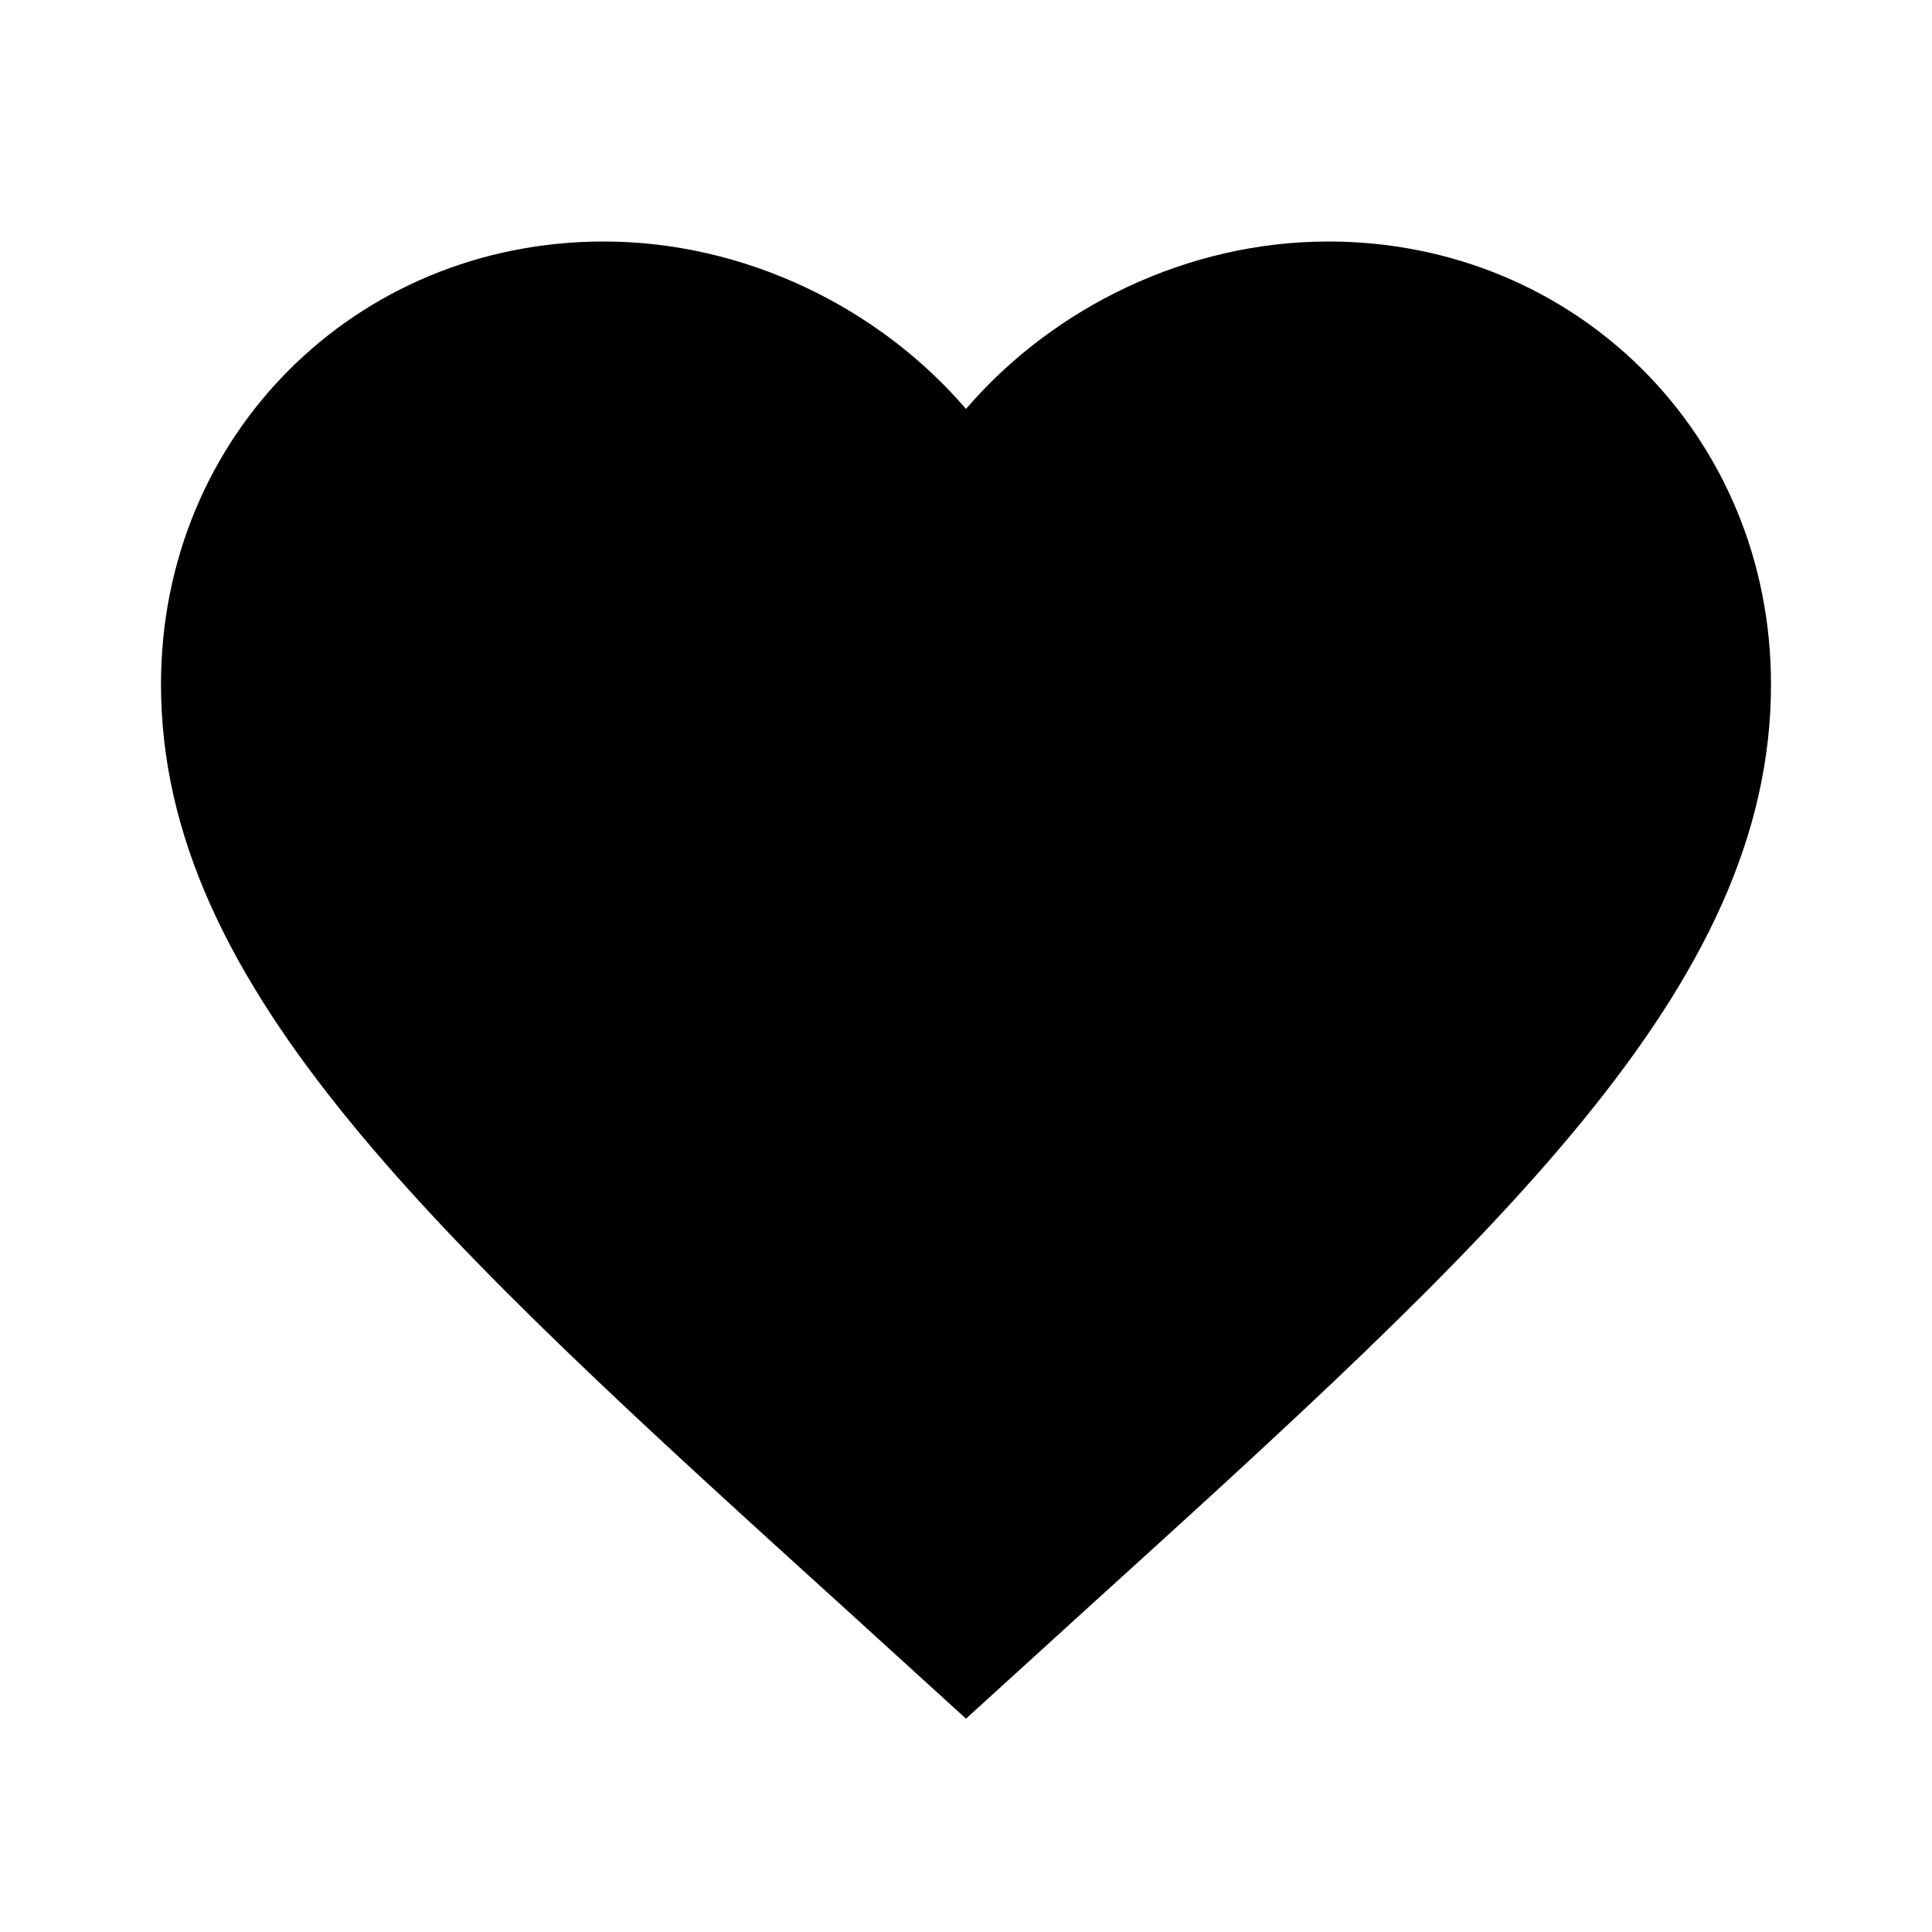
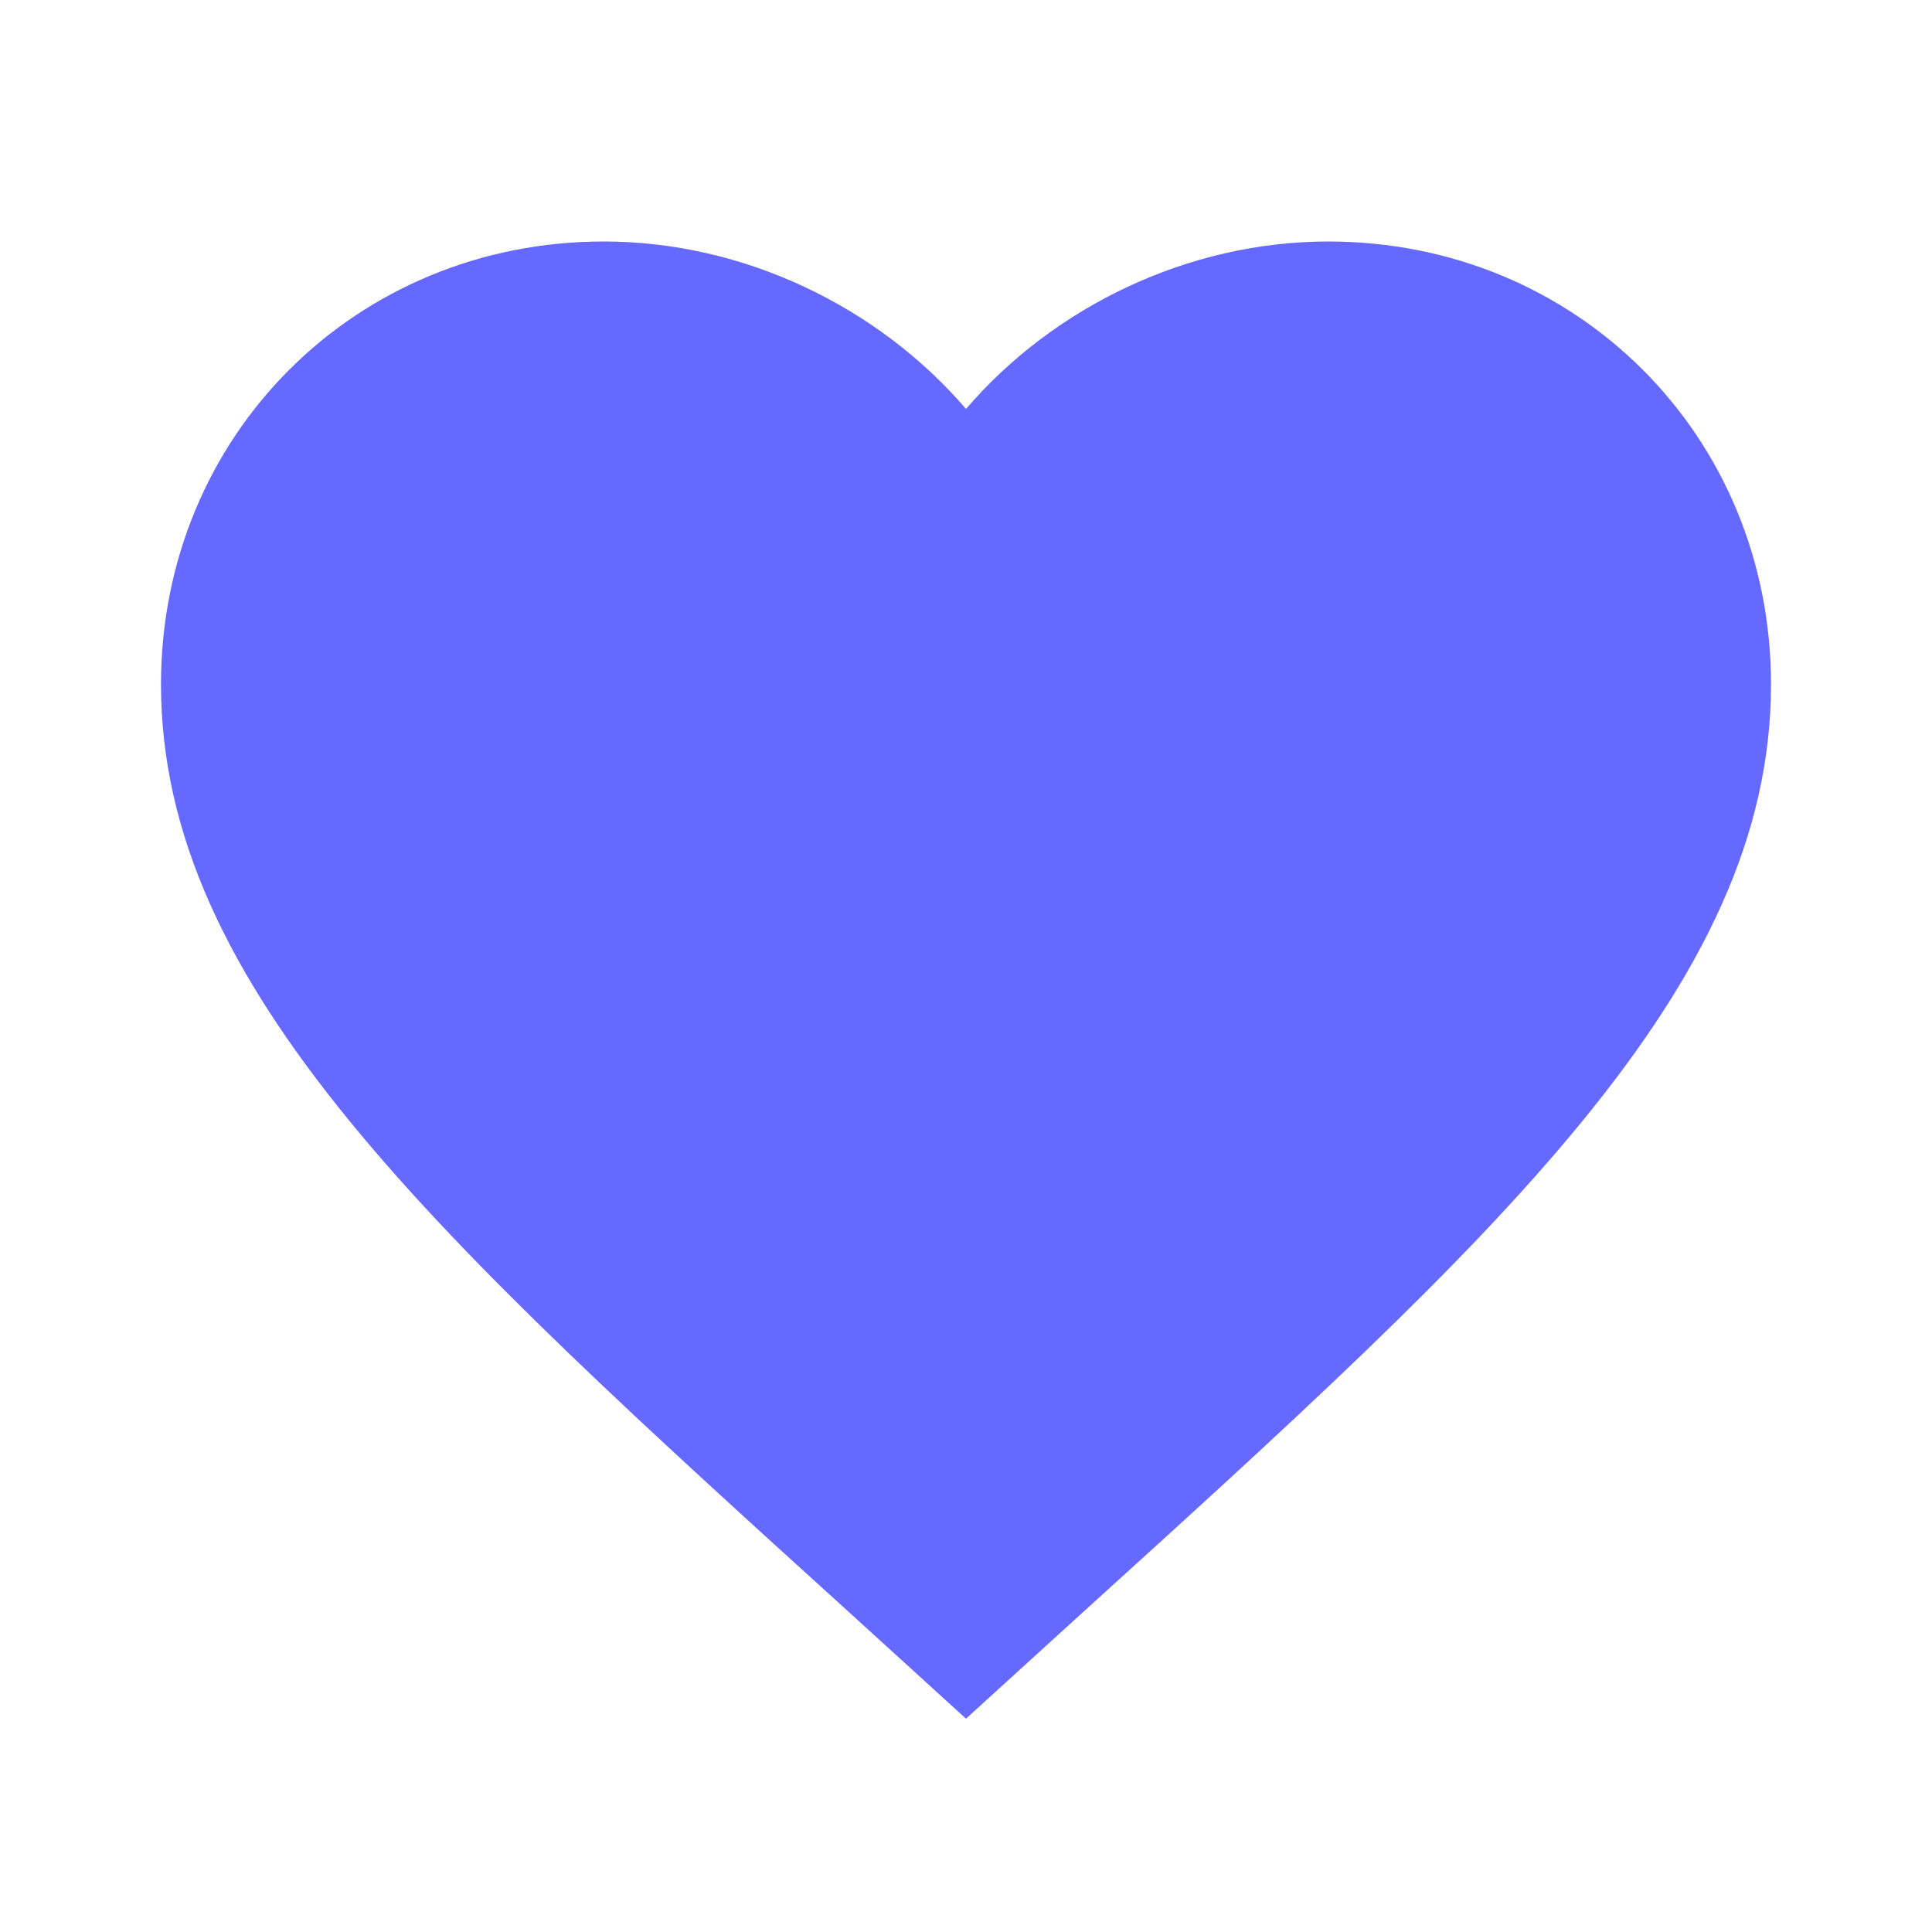
<svg xmlns="http://www.w3.org/2000/svg" width="24" height="24" viewBox="0 0 24 24" fill="none">
-   <path d="M12 21.35L10.55 20.03C5.4 15.36 2 12.27 2 8.5C2 5.41 4.42 3 7.5 3C9.24 3 10.91 3.81 12 5.08C13.09 3.81 14.76 3 16.5 3C19.58 3 22 5.41 22 8.5C22 12.27 18.6 15.36 13.45 20.03L12 21.35Z" fill="black" />
+   <path d="M12 21.35L10.55 20.03C5.4 15.36 2 12.27 2 8.5C2 5.41 4.42 3 7.5 3C9.24 3 10.91 3.81 12 5.08C13.09 3.81 14.76 3 16.5 3C19.58 3 22 5.41 22 8.5C22 12.27 18.6 15.36 13.45 20.03L12 21.35Z" fill="#6669FF" />
</svg>
